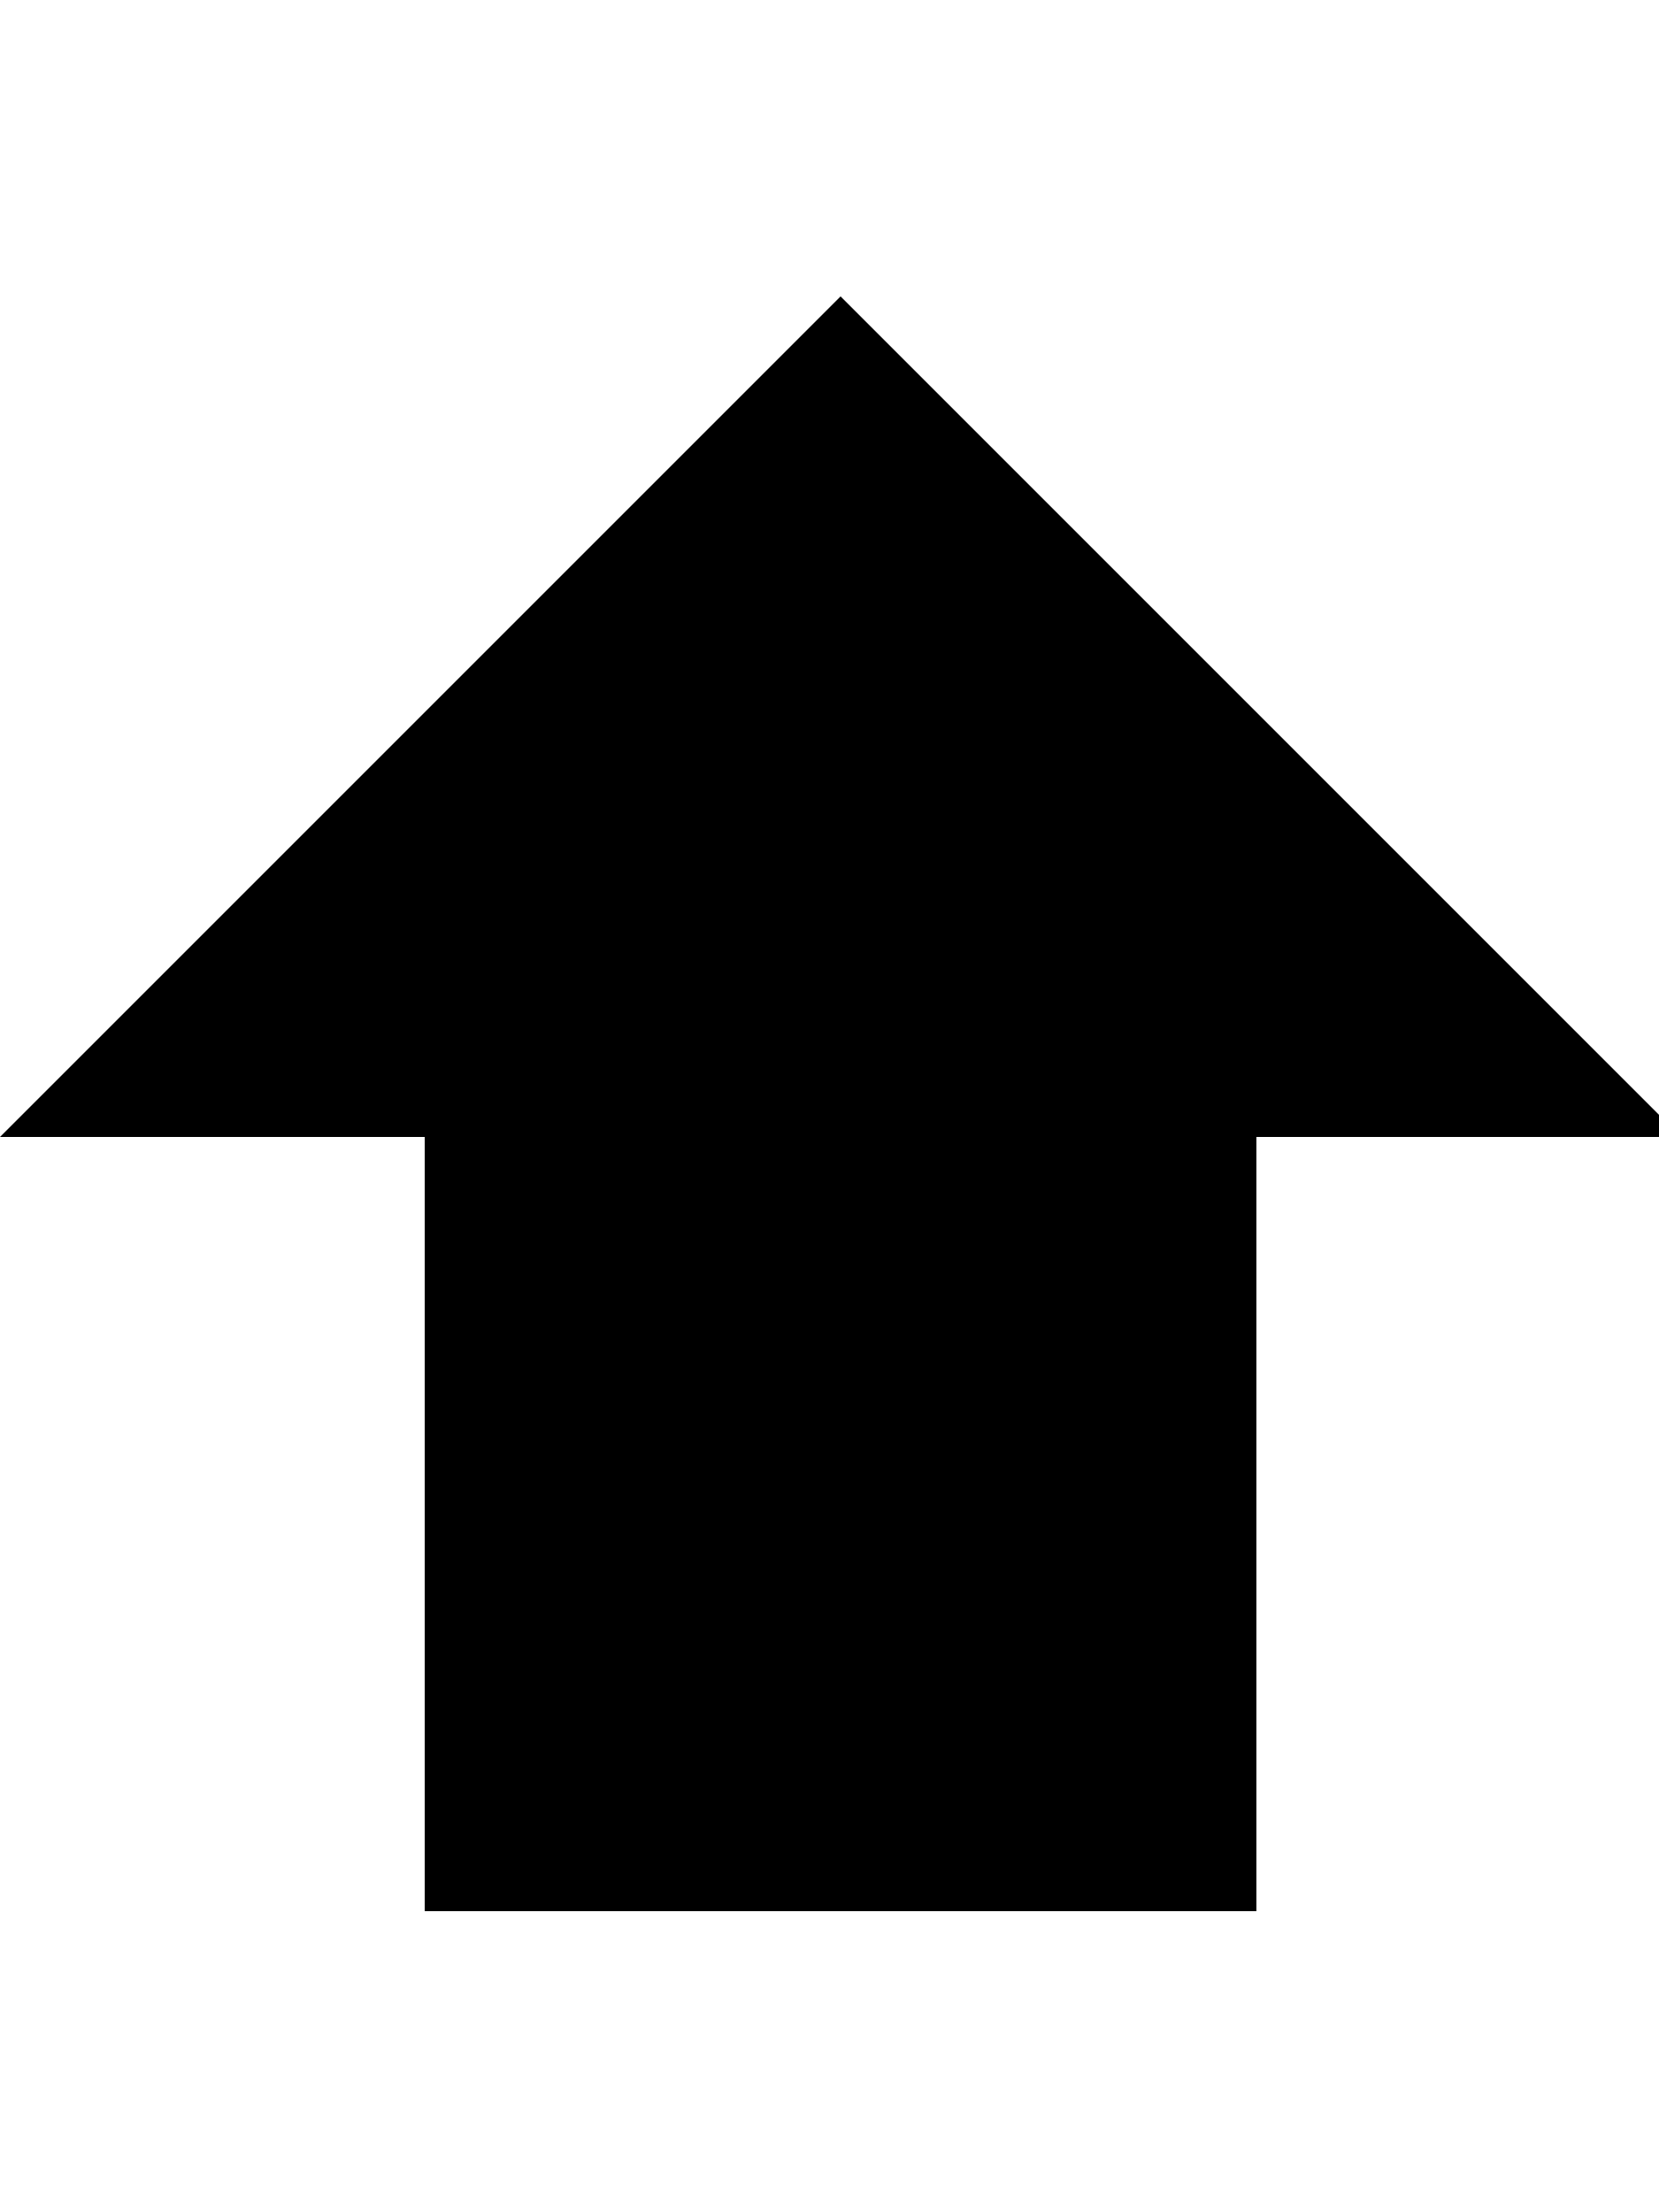
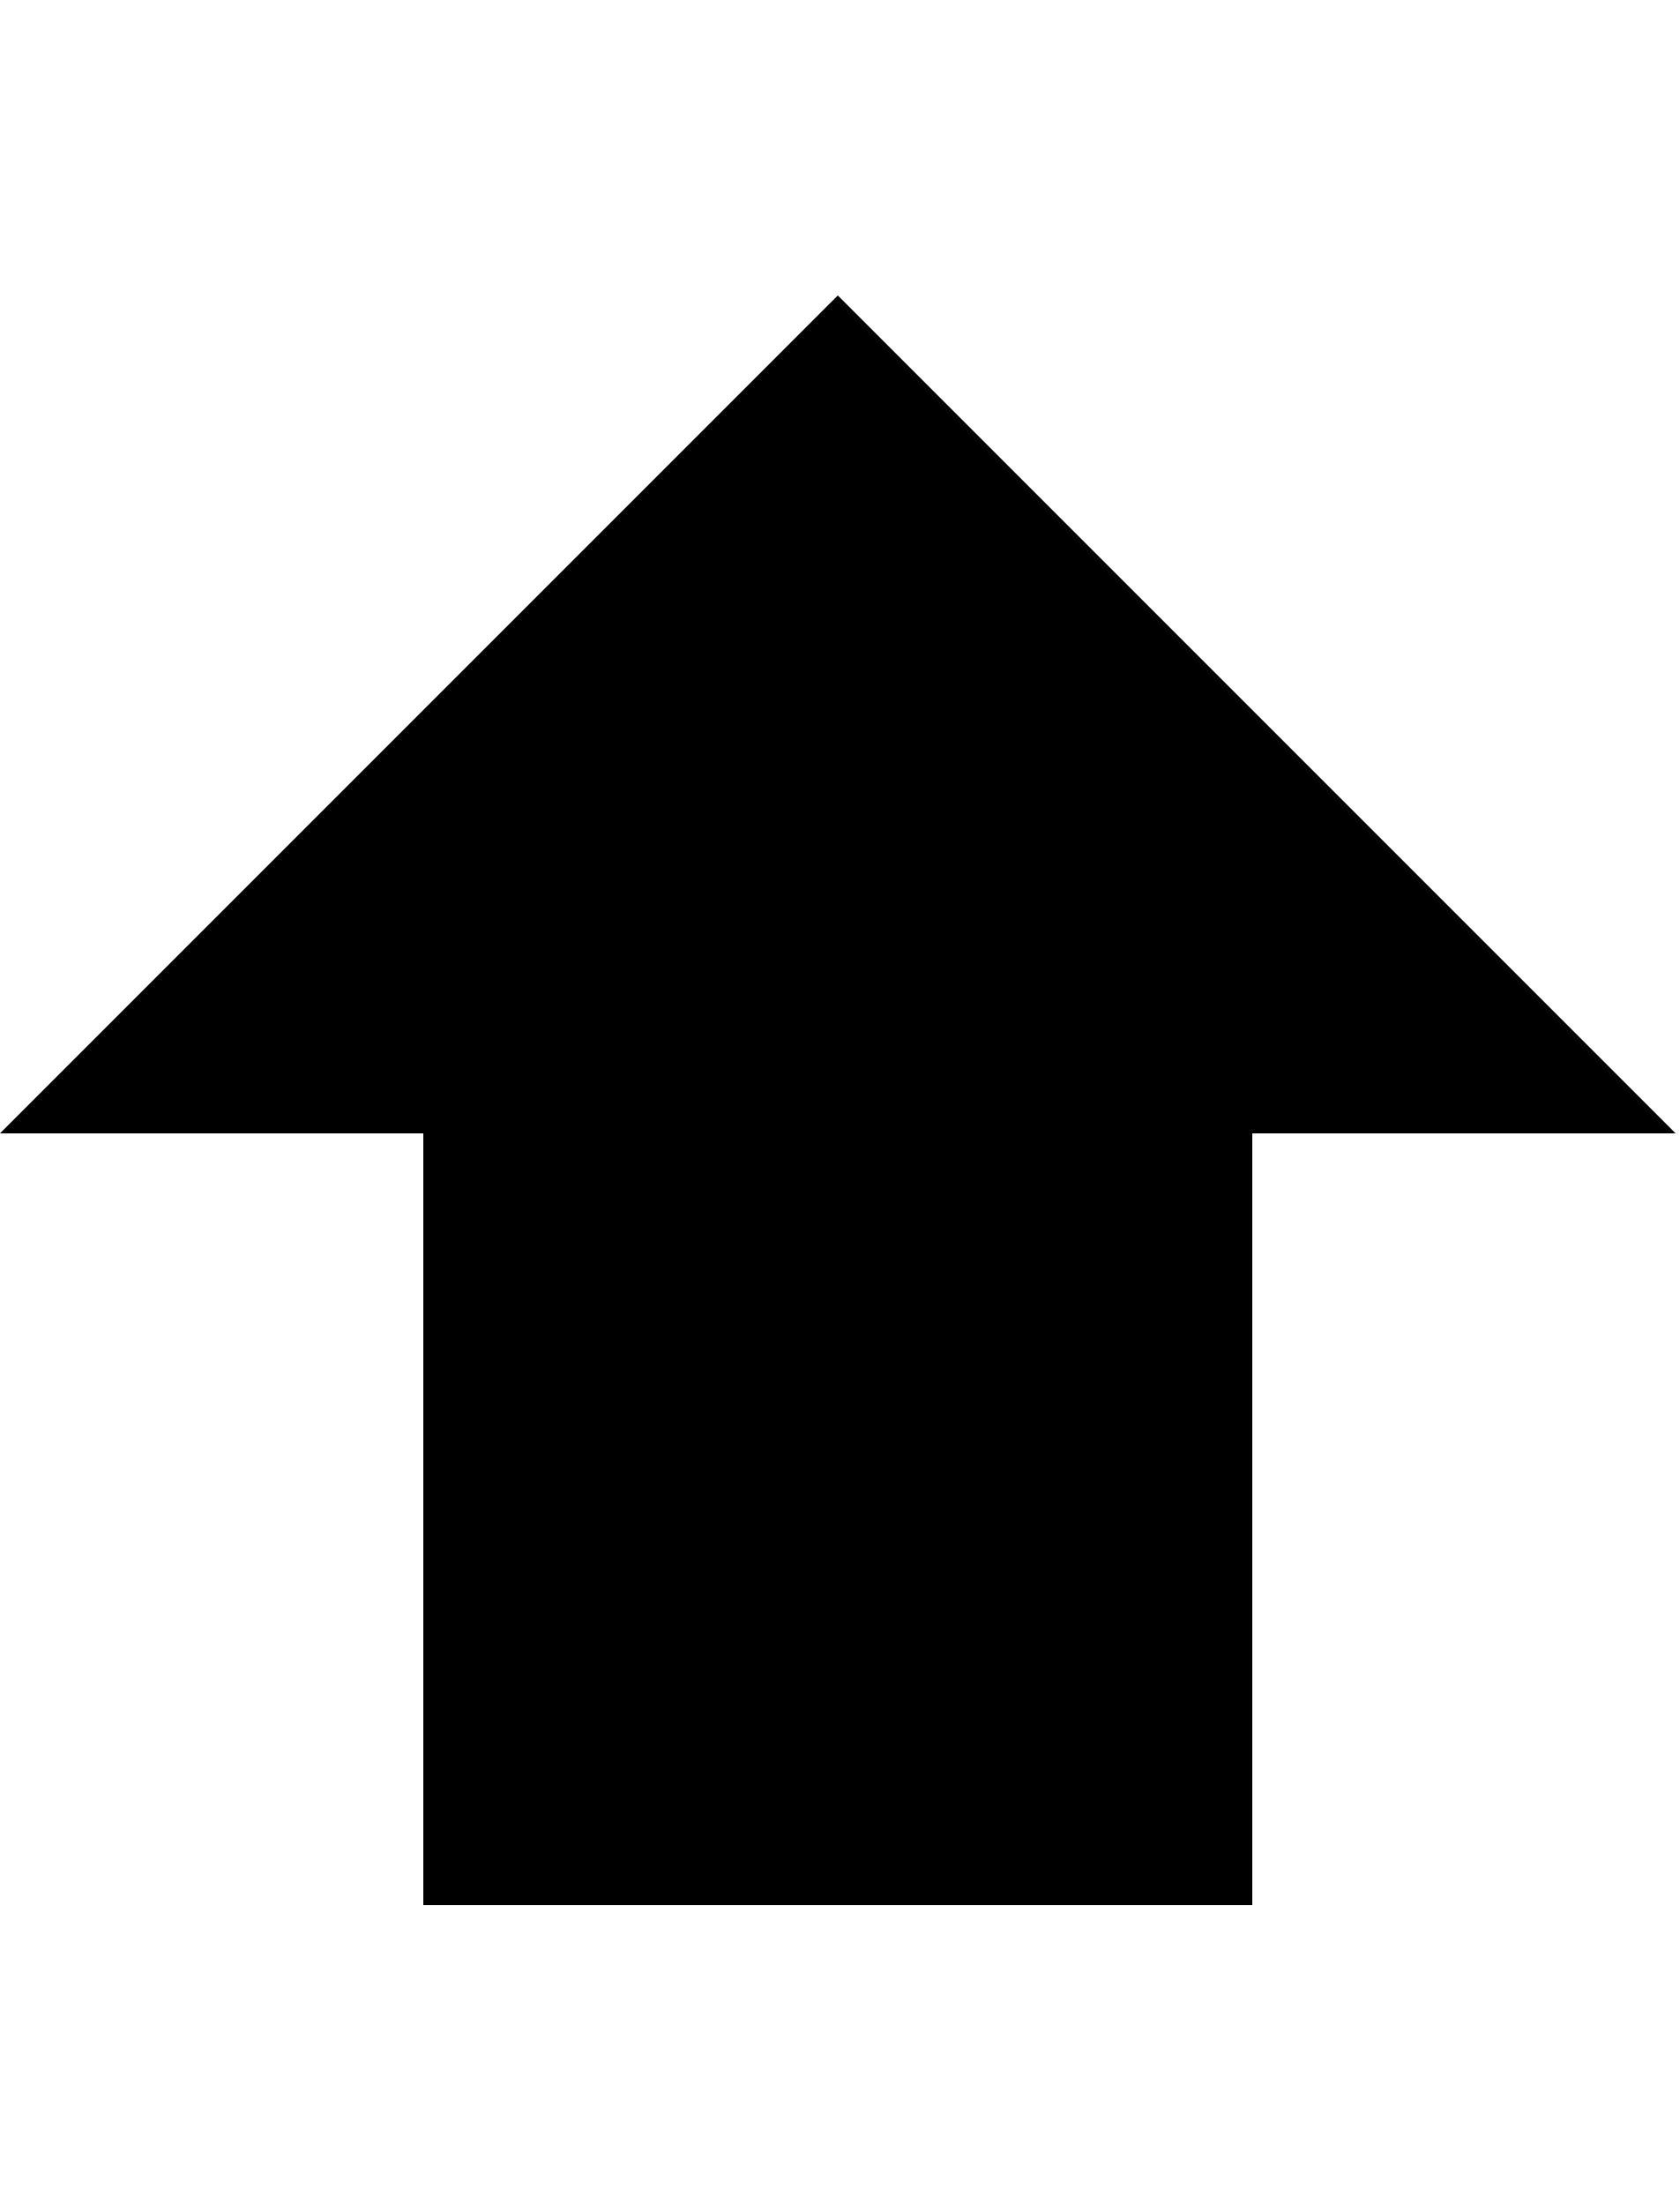
- <svg xmlns="http://www.w3.org/2000/svg" version="1.1" width="24" height="32" viewBox="0 0 24 32">
-   <path fill="rgb(0, 0, 0)" d="M24.32 16.448h-6.144v11.2h-12.032v-11.2h-6.144l12.16-12.16z" />
+ <svg xmlns="http://www.w3.org/2000/svg" version="1.1" width="195" height="256" viewBox="0 0 195 256">
+   <path fill="rgb(0, 0, 0)" d="M194.56 131.584h-49.152v89.6h-96.256v-89.6h-49.152l97.28-97.28z" />
</svg>
